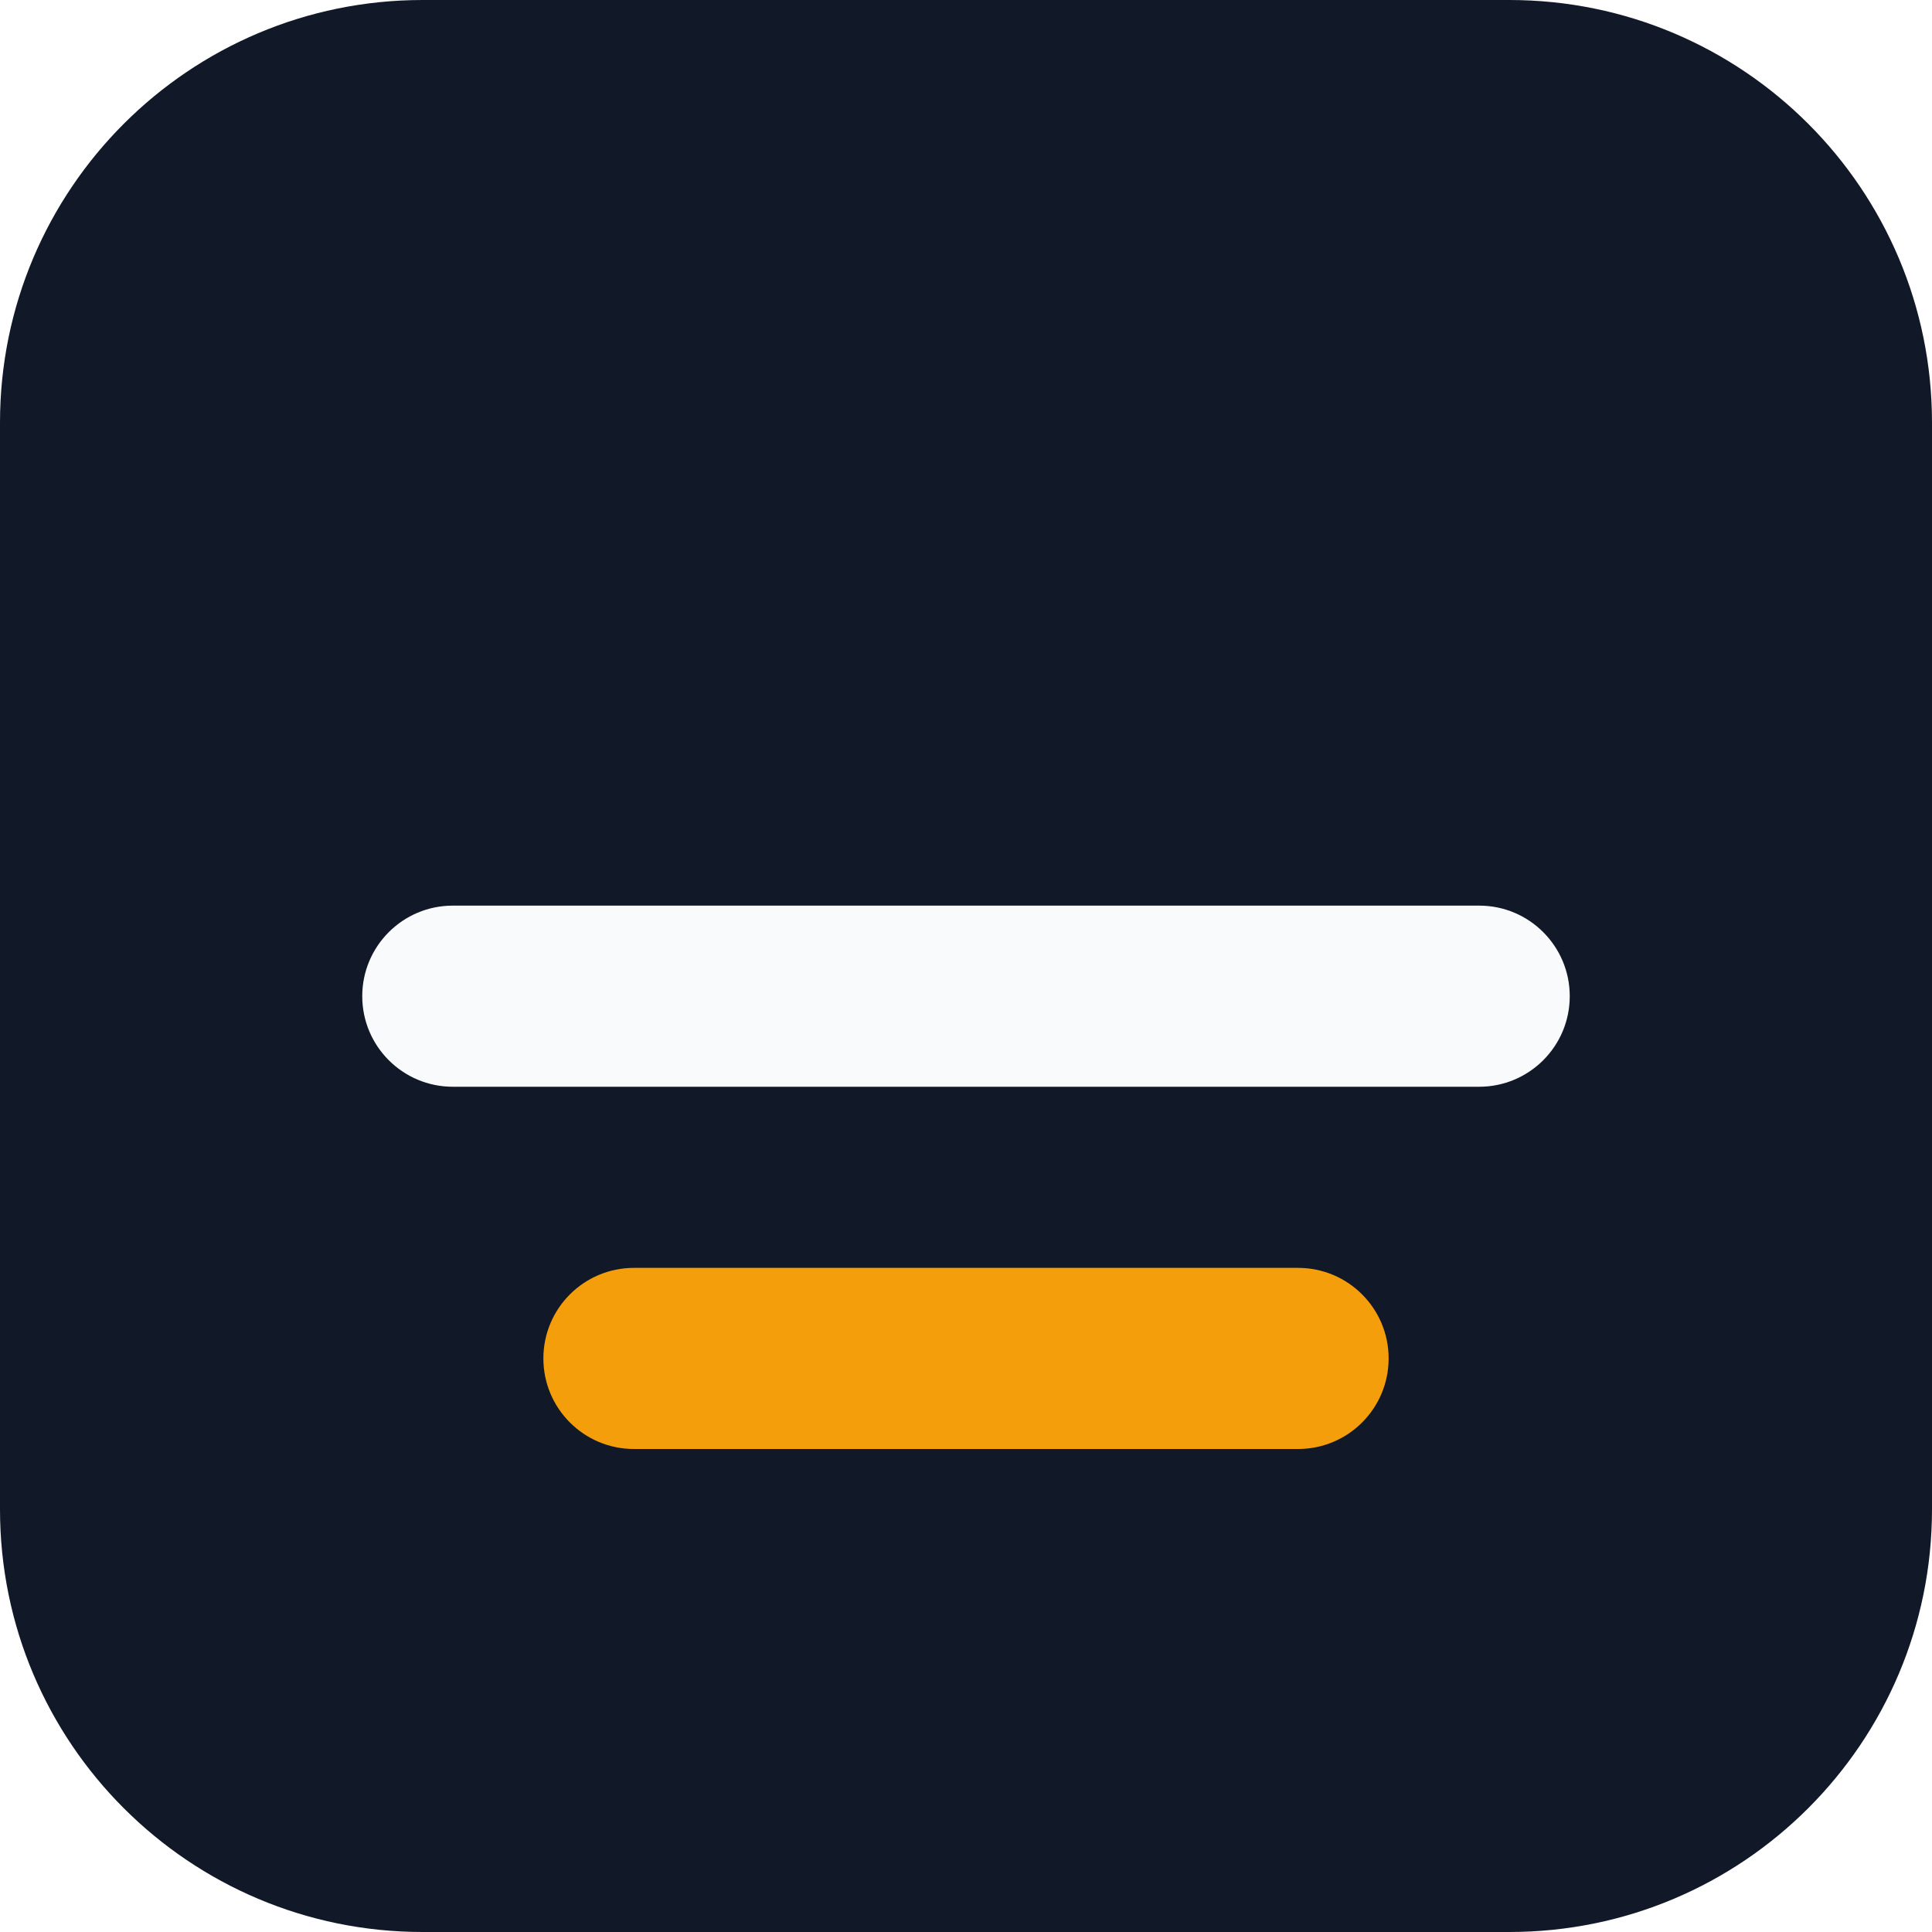
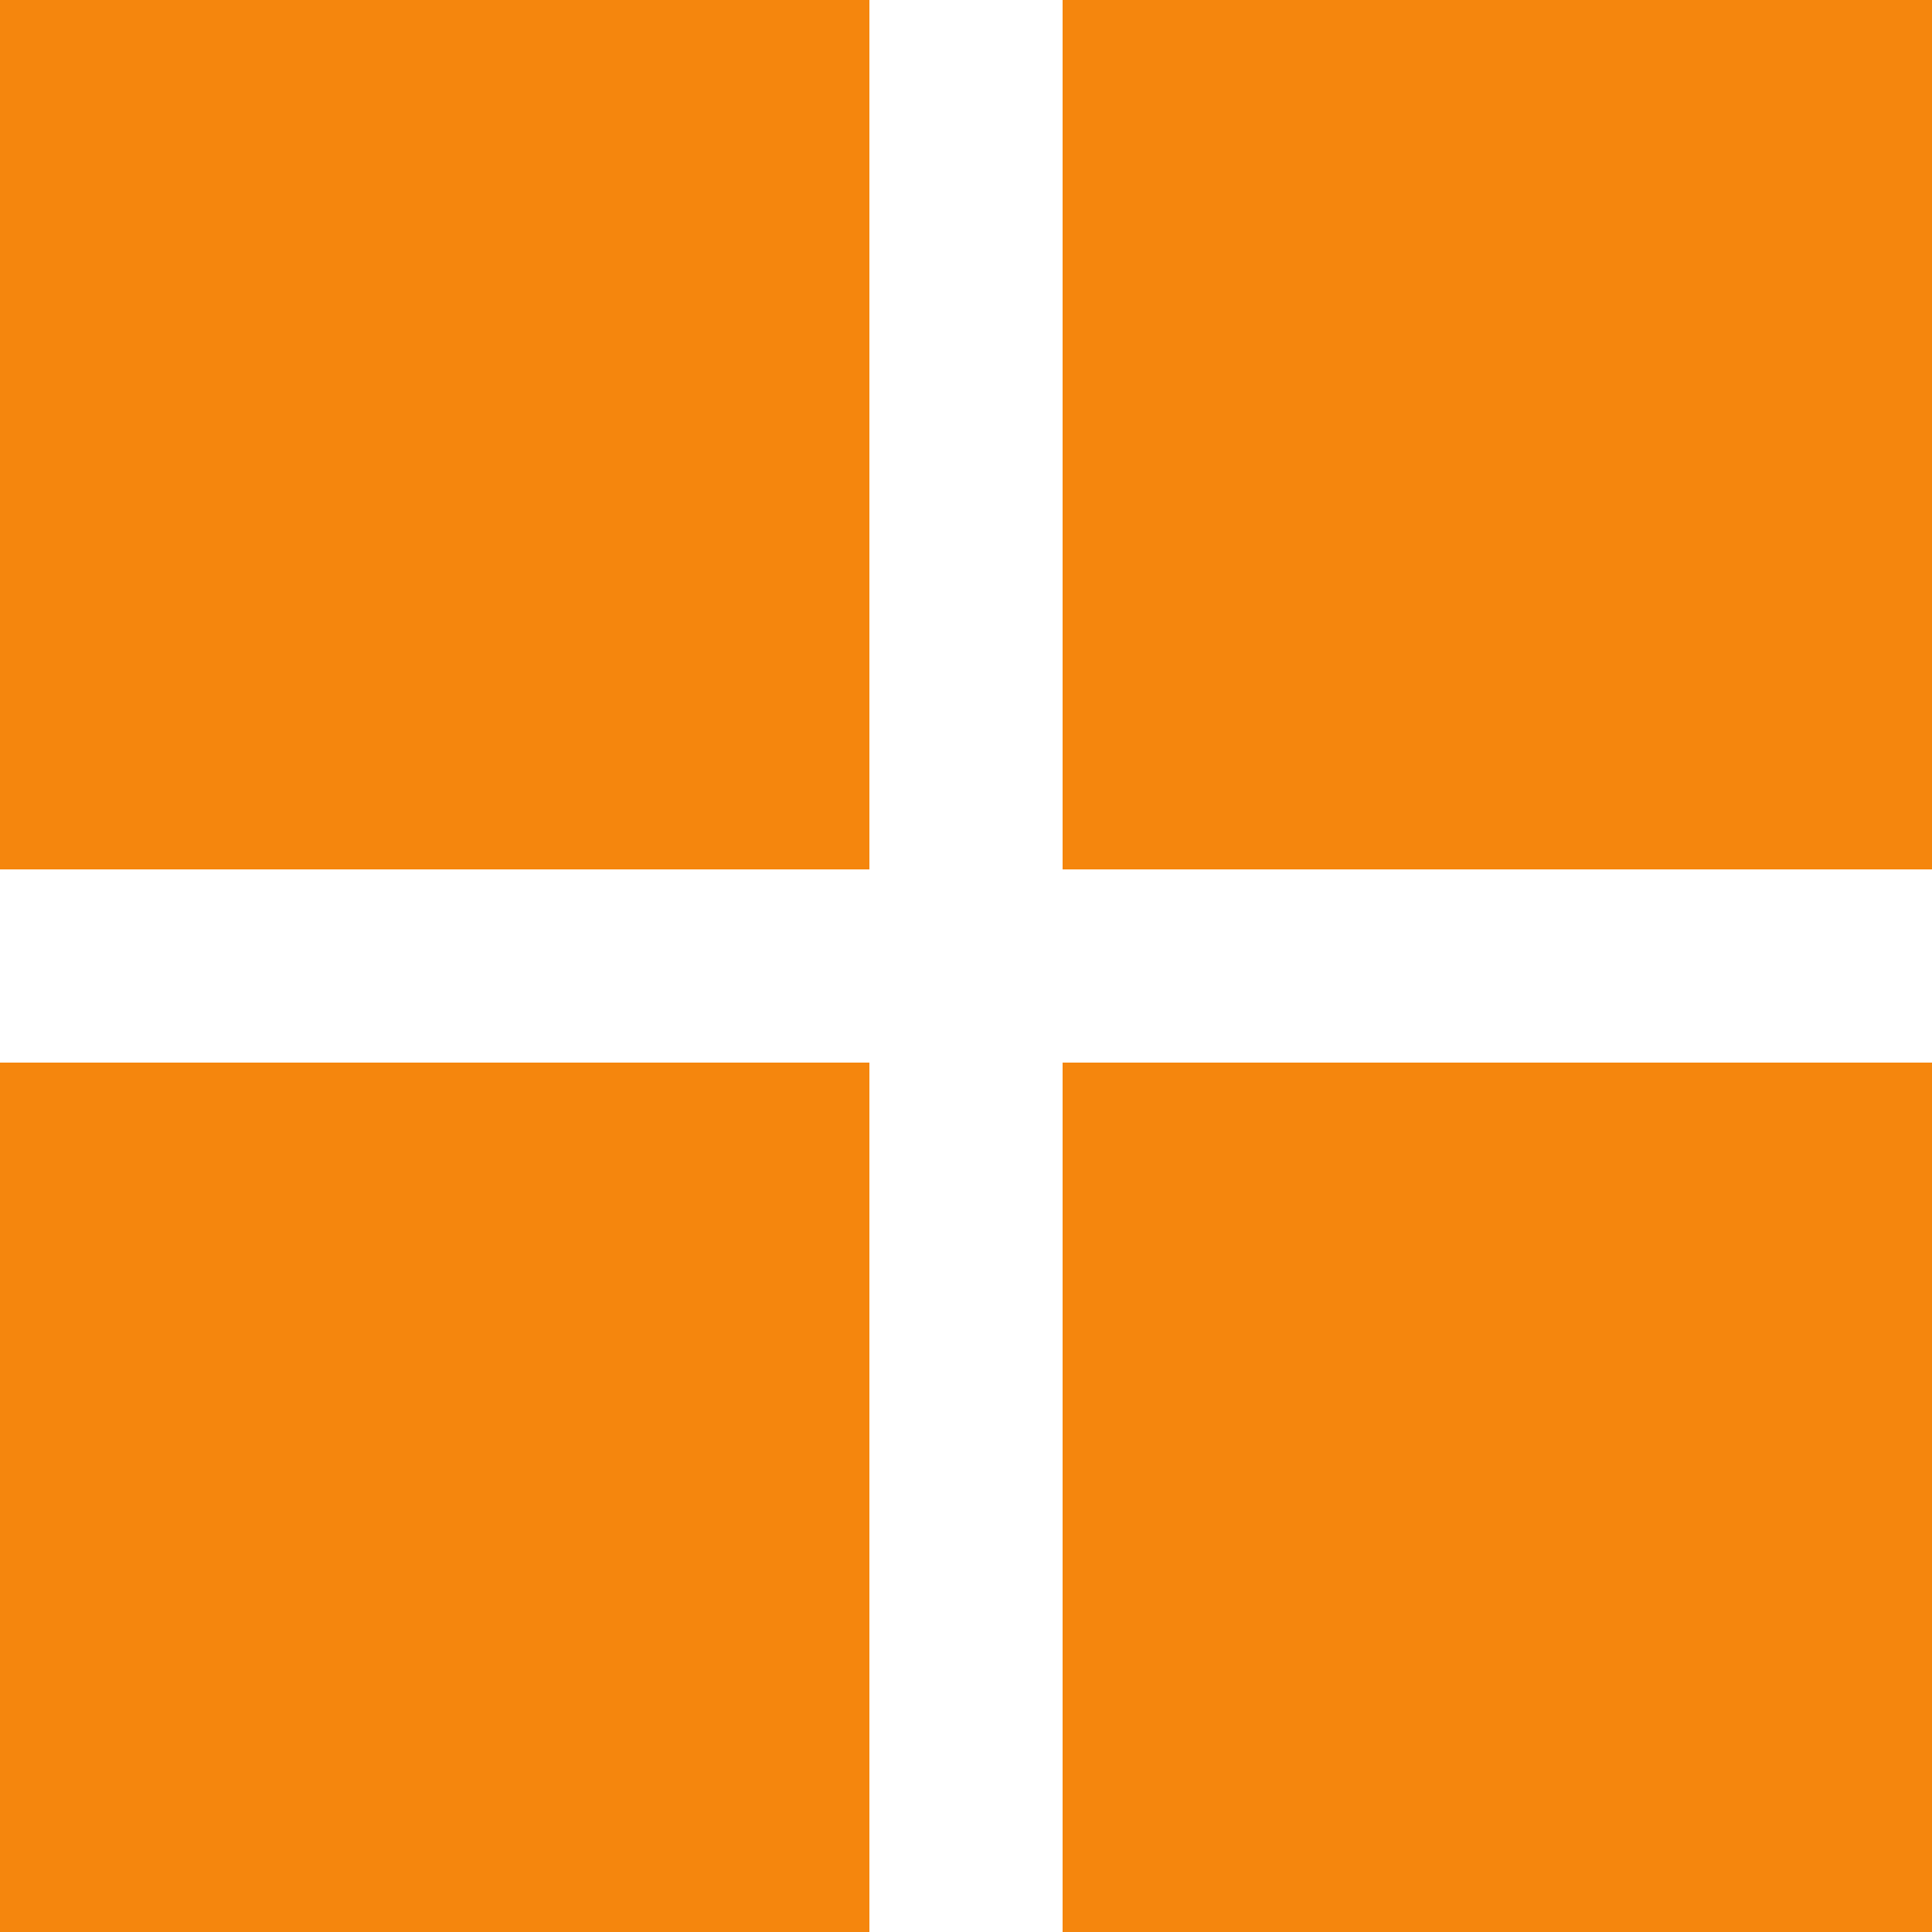
- <svg xmlns="http://www.w3.org/2000/svg" viewBox="0 0 32 32">
-   <rect width="32" height="32" rx="7" fill="#111827" />
-   <rect x="6" y="15" width="20" height="3" rx="1.5" fill="#f9fafb" />
-   <rect x="9" y="21" width="14" height="3" rx="1.5" fill="#f59e0b" />
+ <svg xmlns="http://www.w3.org/2000/svg" viewBox="0 0 20 20">
+   <rect width="9" height="9" fill="#f5860d" />
+   <rect x="11" width="9" height="9" fill="#f5860d" />
+   <rect y="11" width="9" height="9" fill="#f5860d" />
+   <rect x="11" y="11" width="9" height="9" fill="#f5860d" />
</svg>
